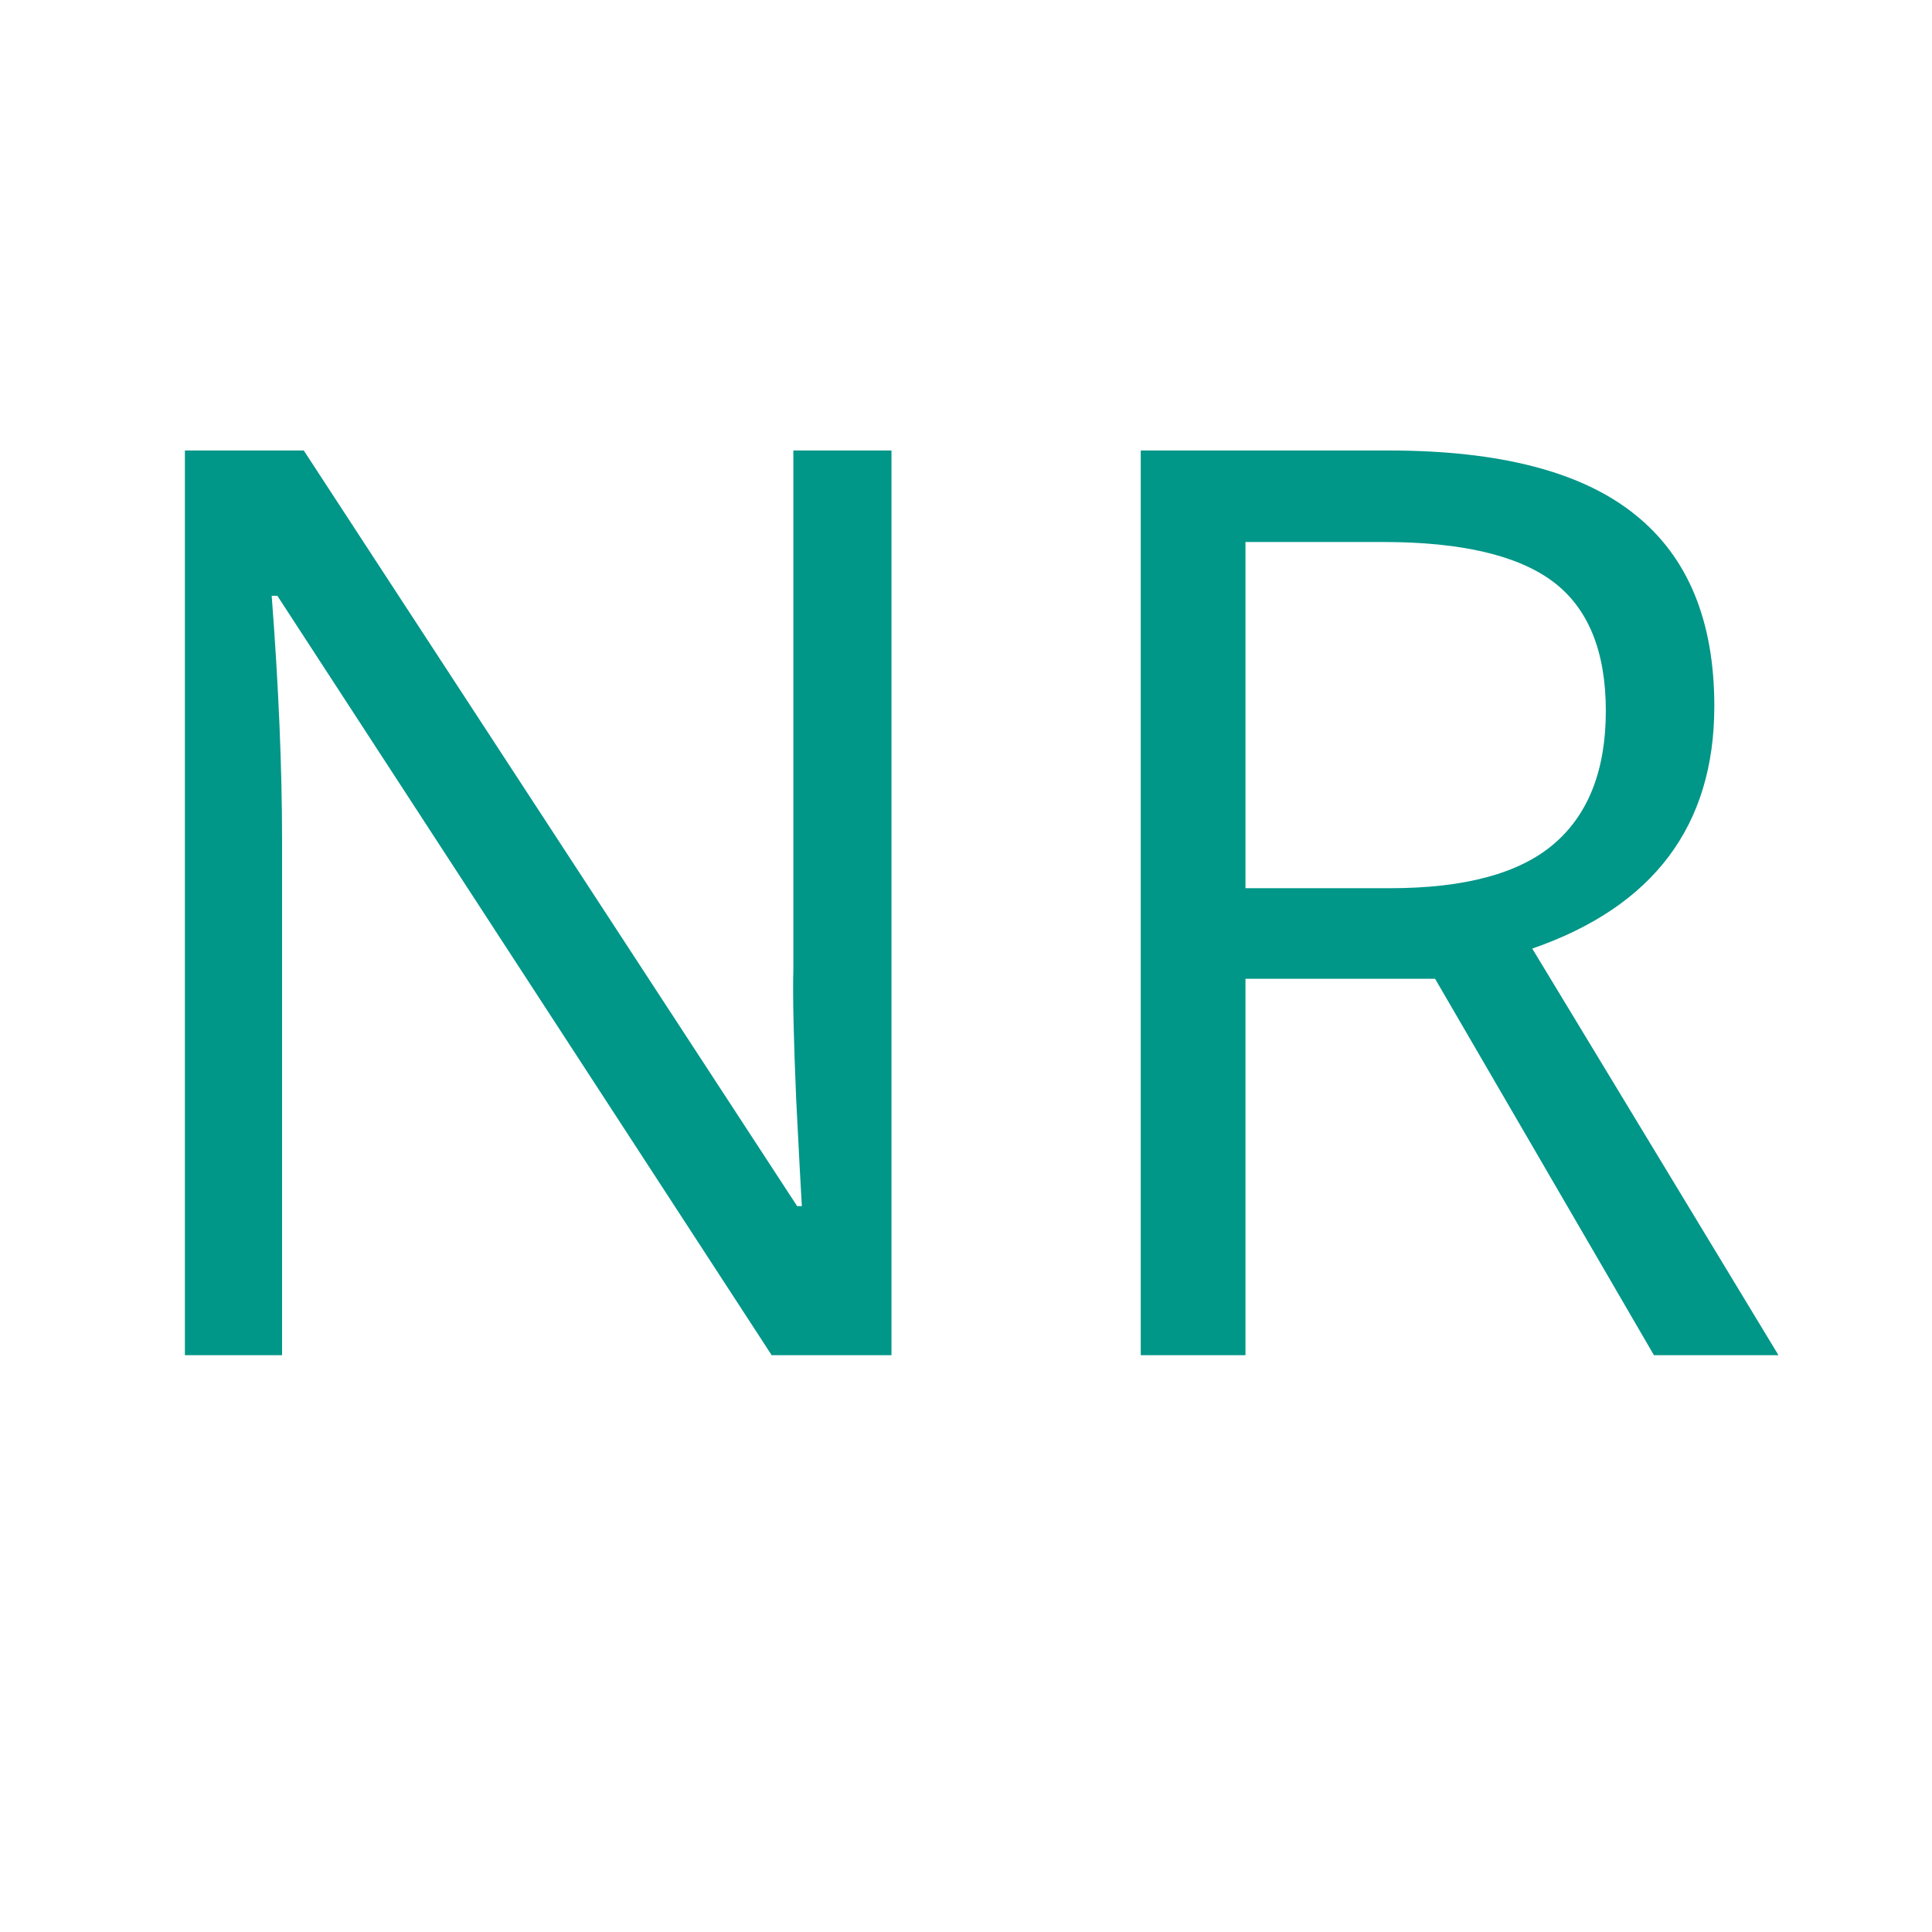
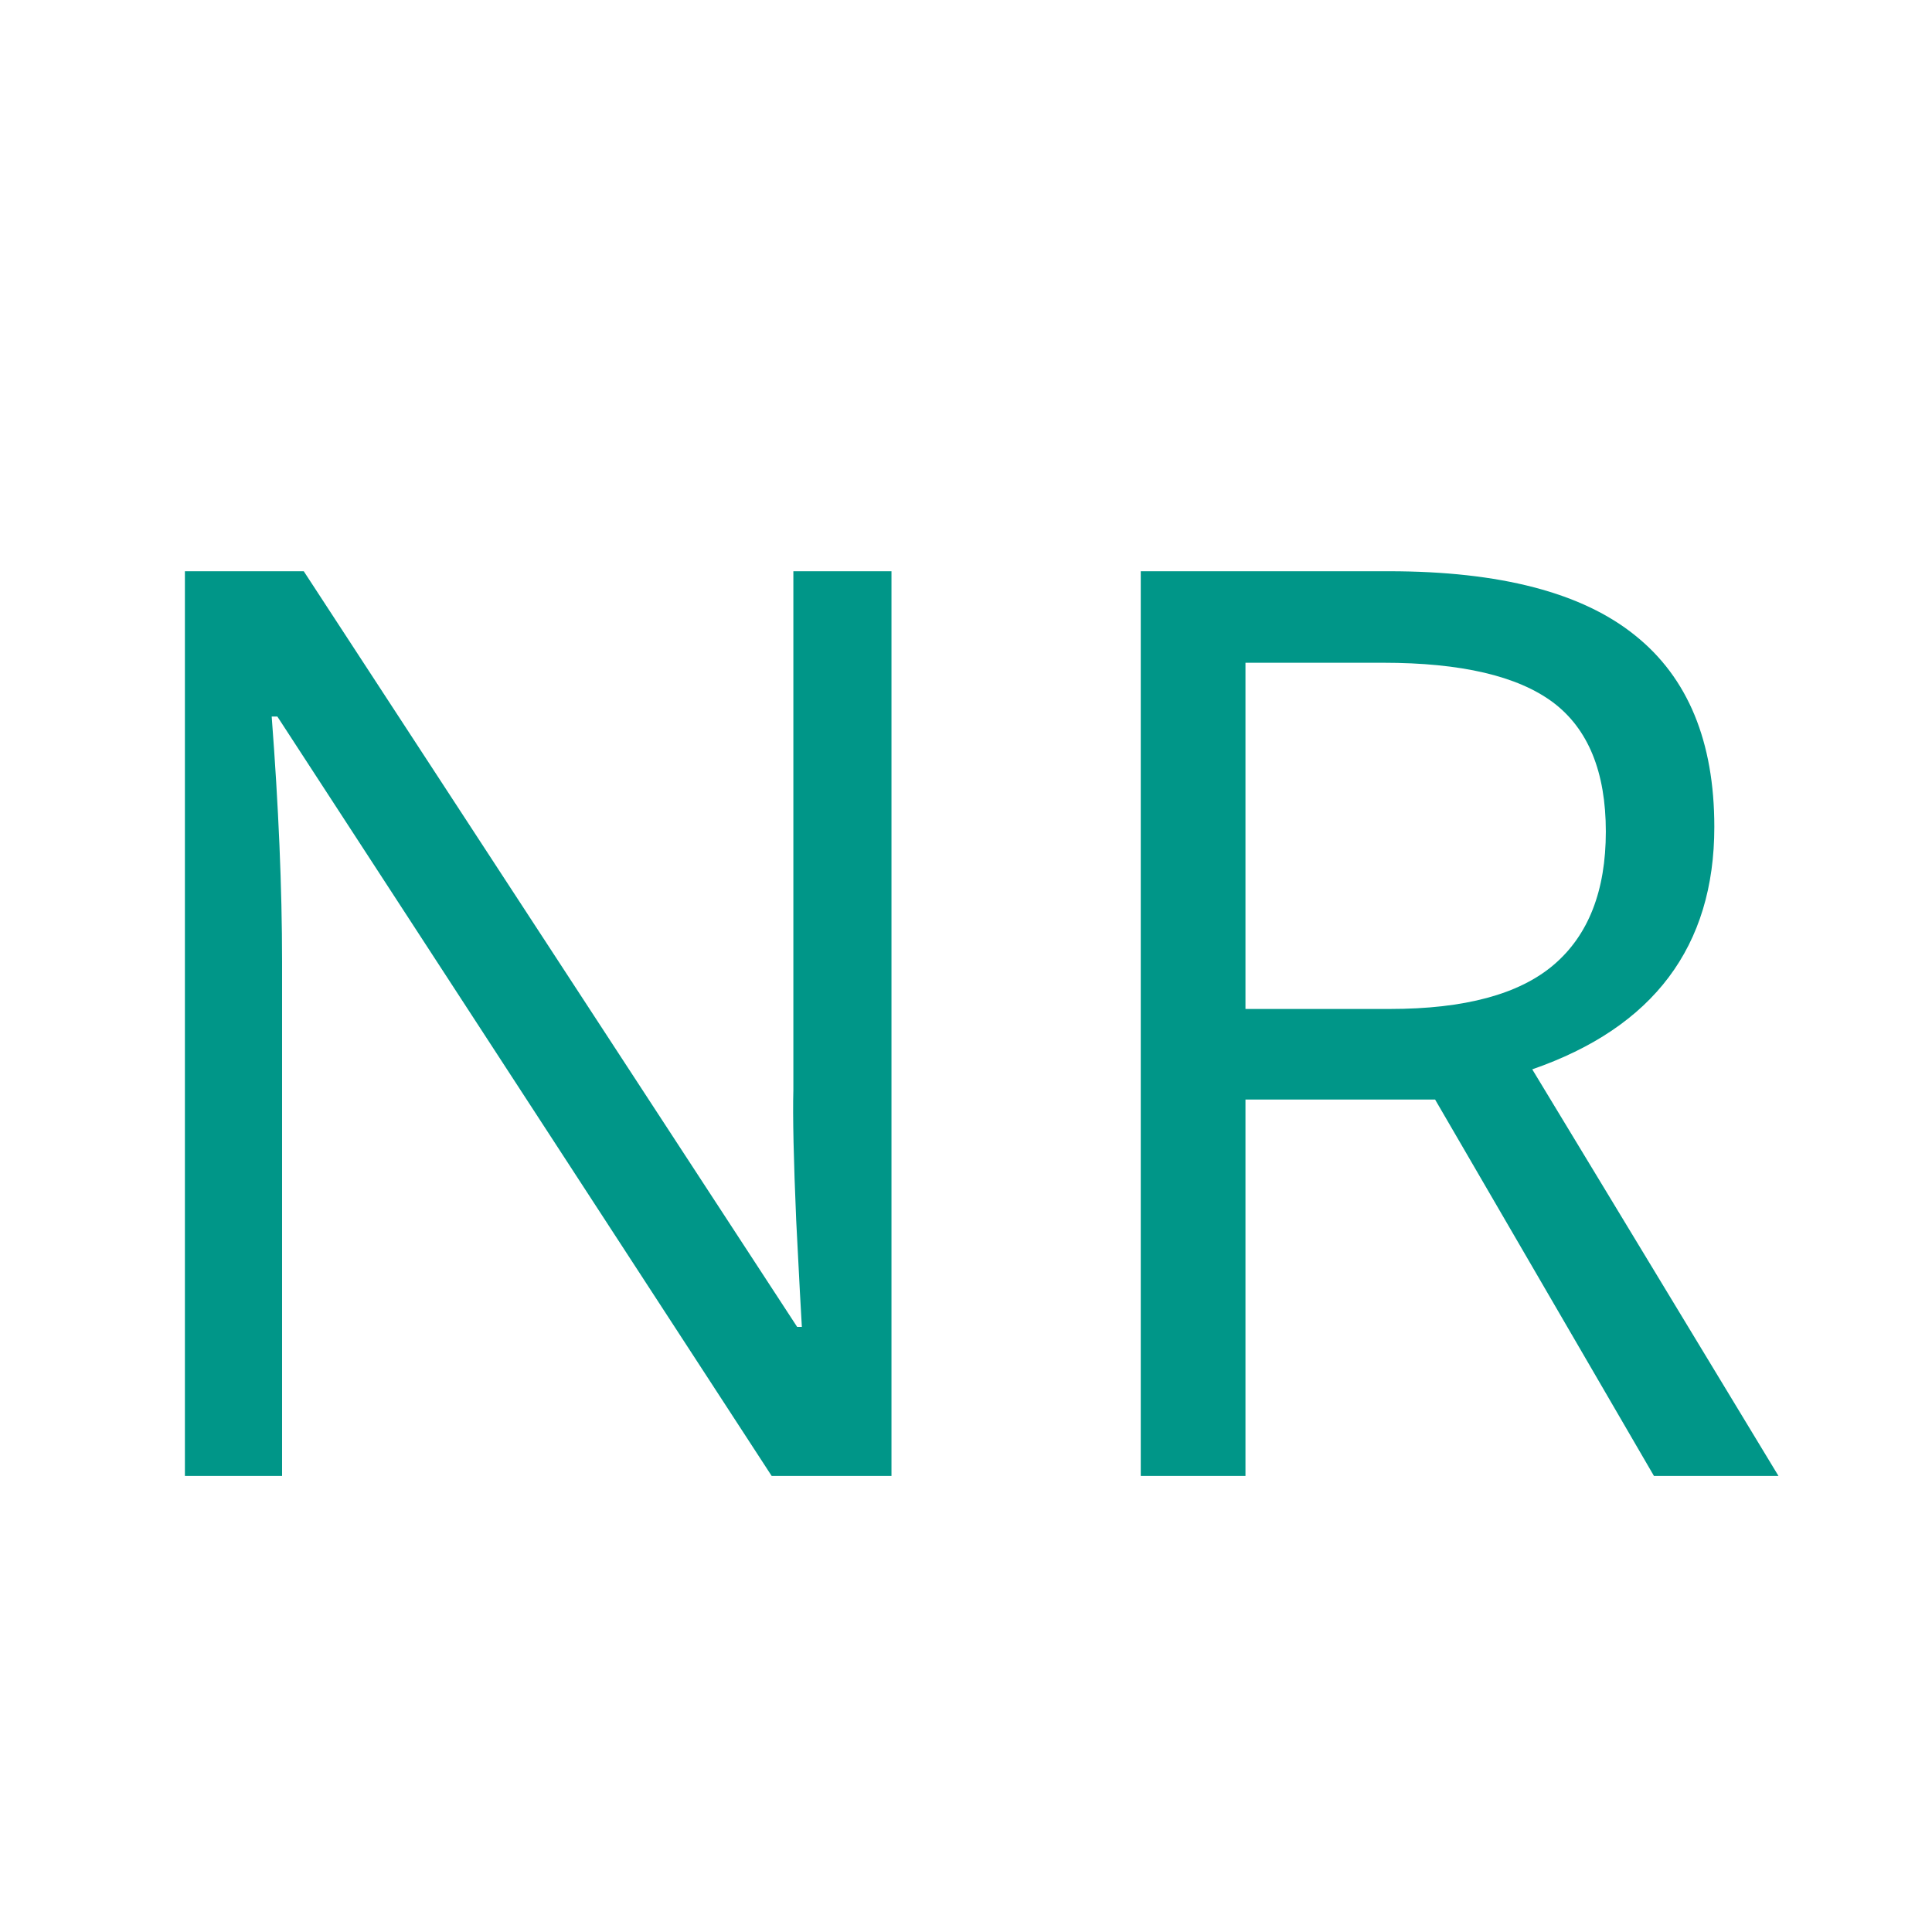
<svg xmlns="http://www.w3.org/2000/svg" style="isolation:isolate" viewBox="0 0 32 32" width="32" height="32">
  <defs>
-     <clipPath id="_clipPath_jxlKyhsS6uoVsOn1jRL1no1UAyAqiR6C">
+     <clipPath id="_clipPath_OZI6id5FWu6HrsGvQjoidHe7IPfO4c3Z">
      <rect width="32" height="32" />
    </clipPath>
  </defs>
-   <g clip-path="url(#_clipPath_jxlKyhsS6uoVsOn1jRL1no1UAyAqiR6C)">
-     <g transform="matrix(1,0,0,1,1,0)">
+   <g clip-path="url(#_clipPath_OZI6id5FWu6HrsGvQjoidHe7IPfO4c3Z)">
+     <g transform="matrix(1,0,0,1,1,2)">
      <text transform="matrix(1,0,0,1,0,22.446)" style="font-family:'Open Sans';font-weight:400;font-size:21px;font-style:normal;fill:#009688;stroke:none;">NR</text>
    </g>
  </g>
</svg>
